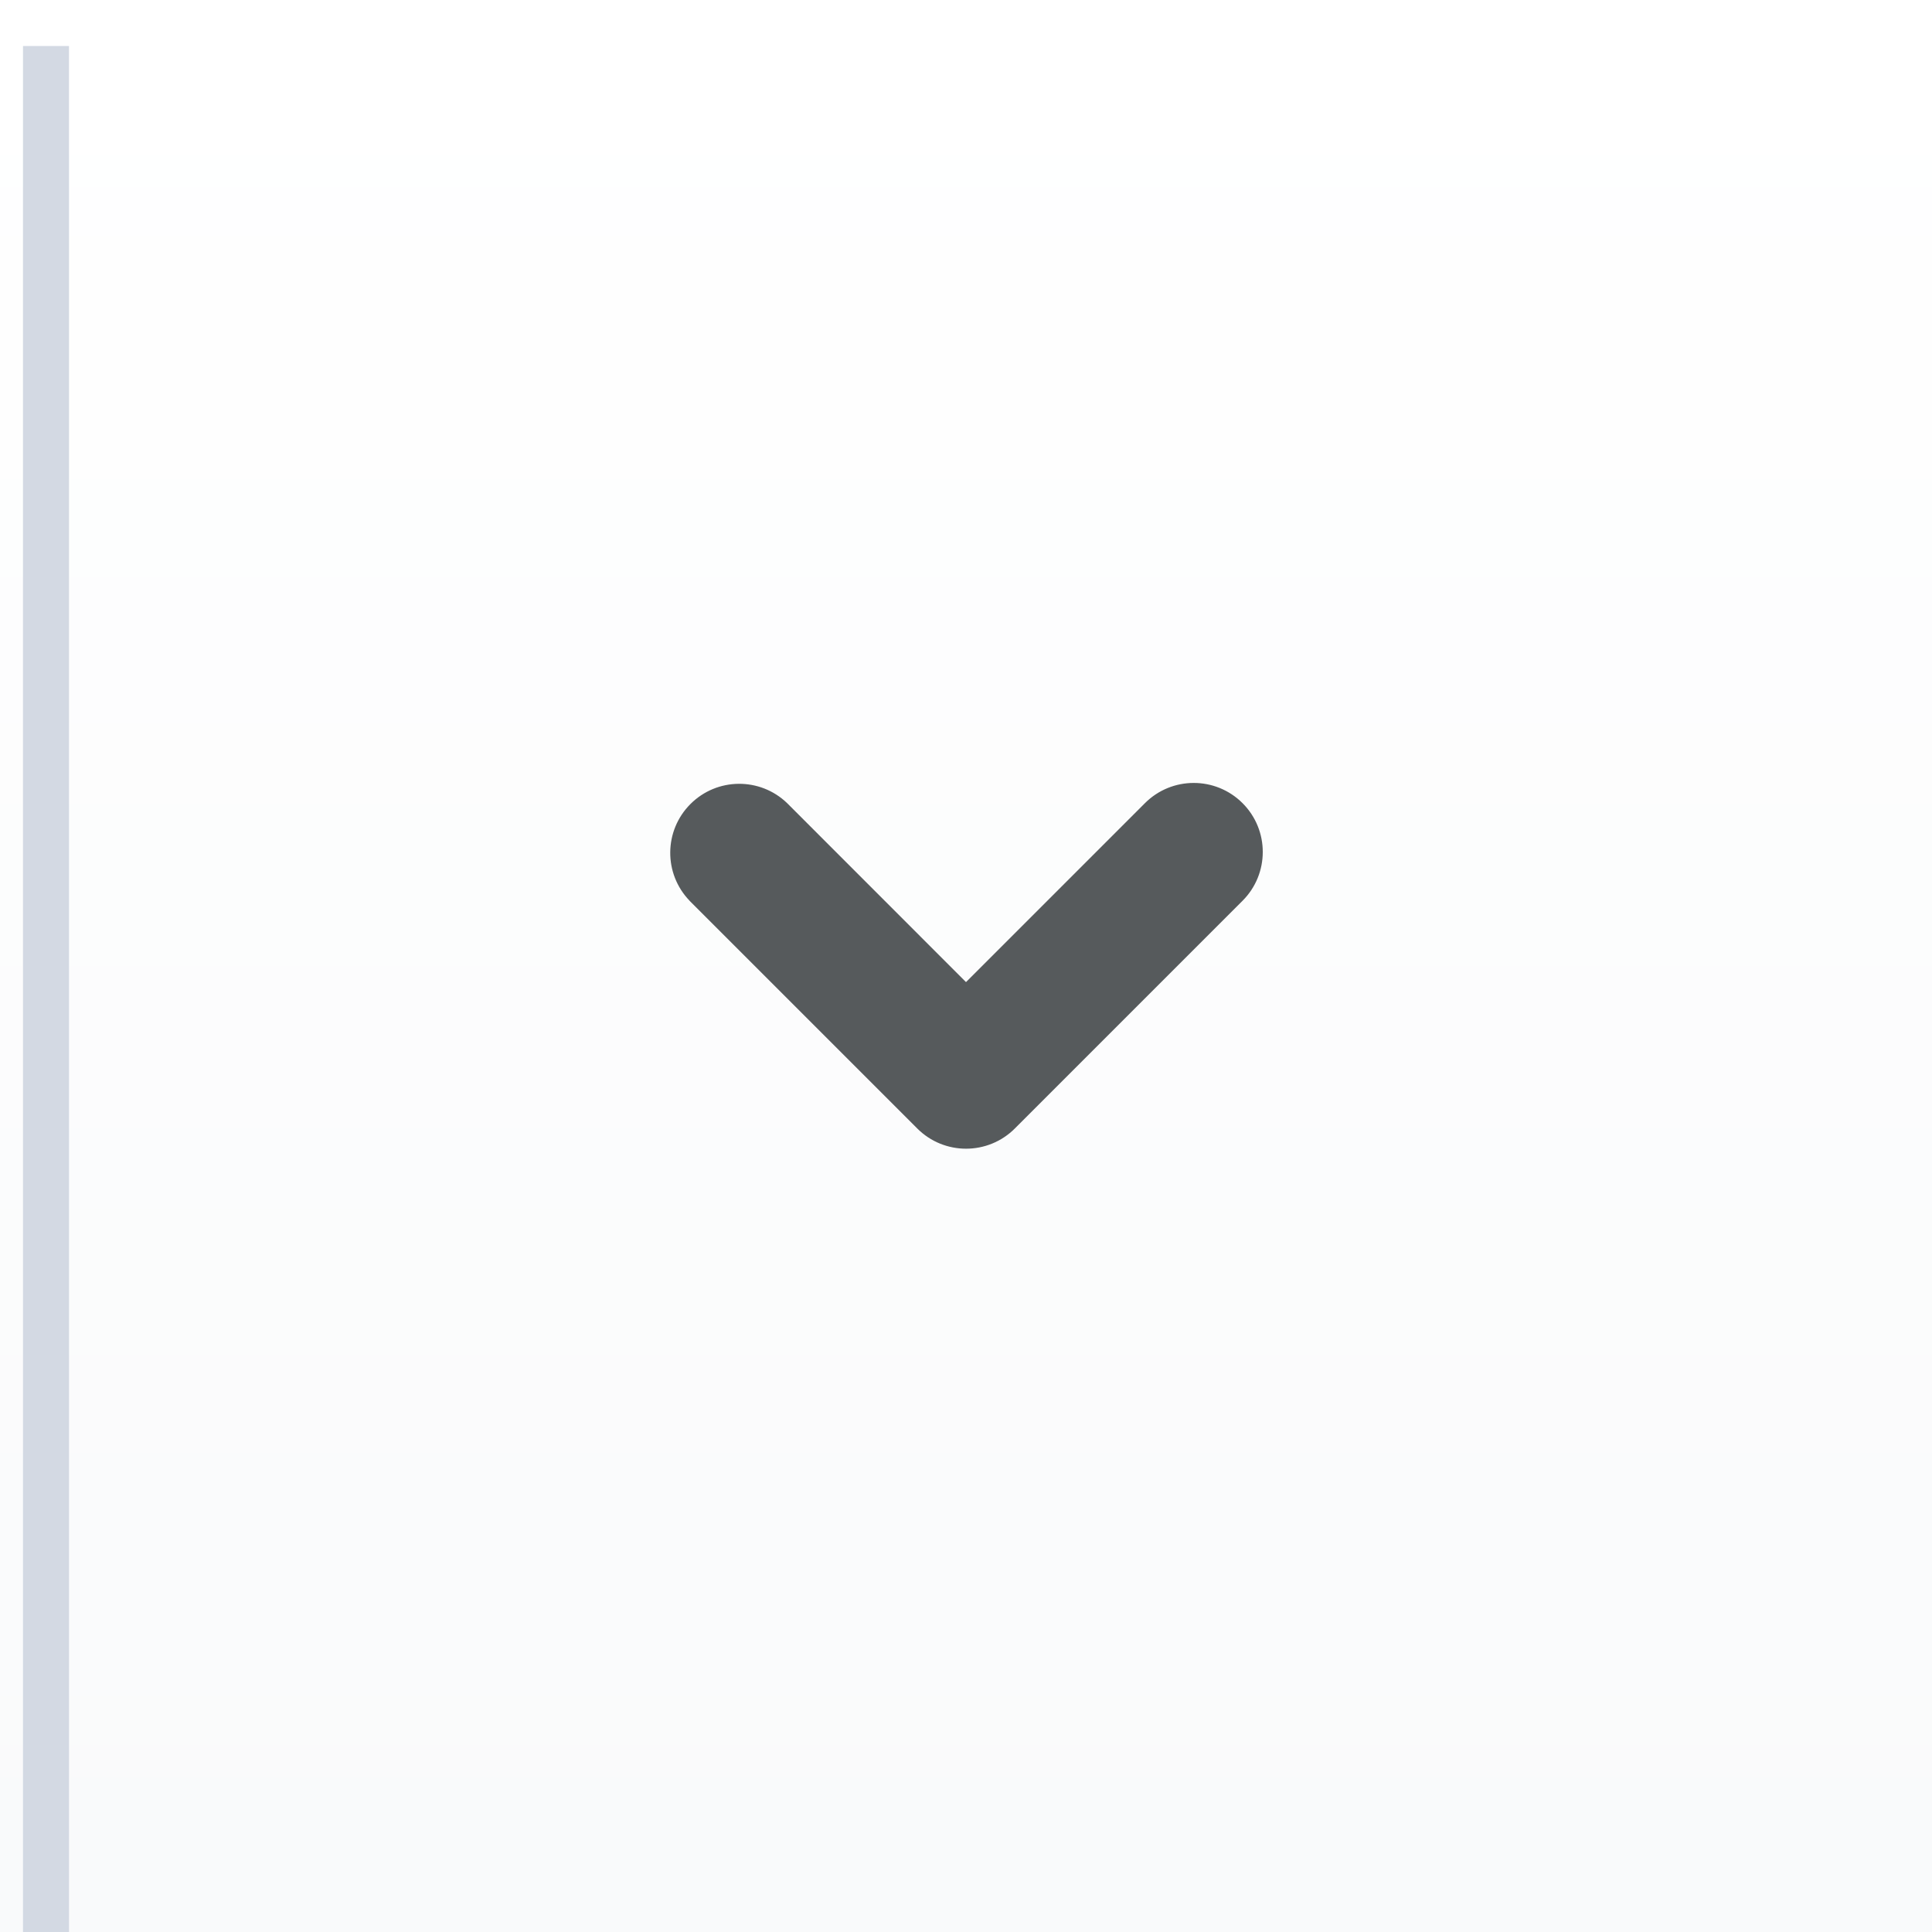
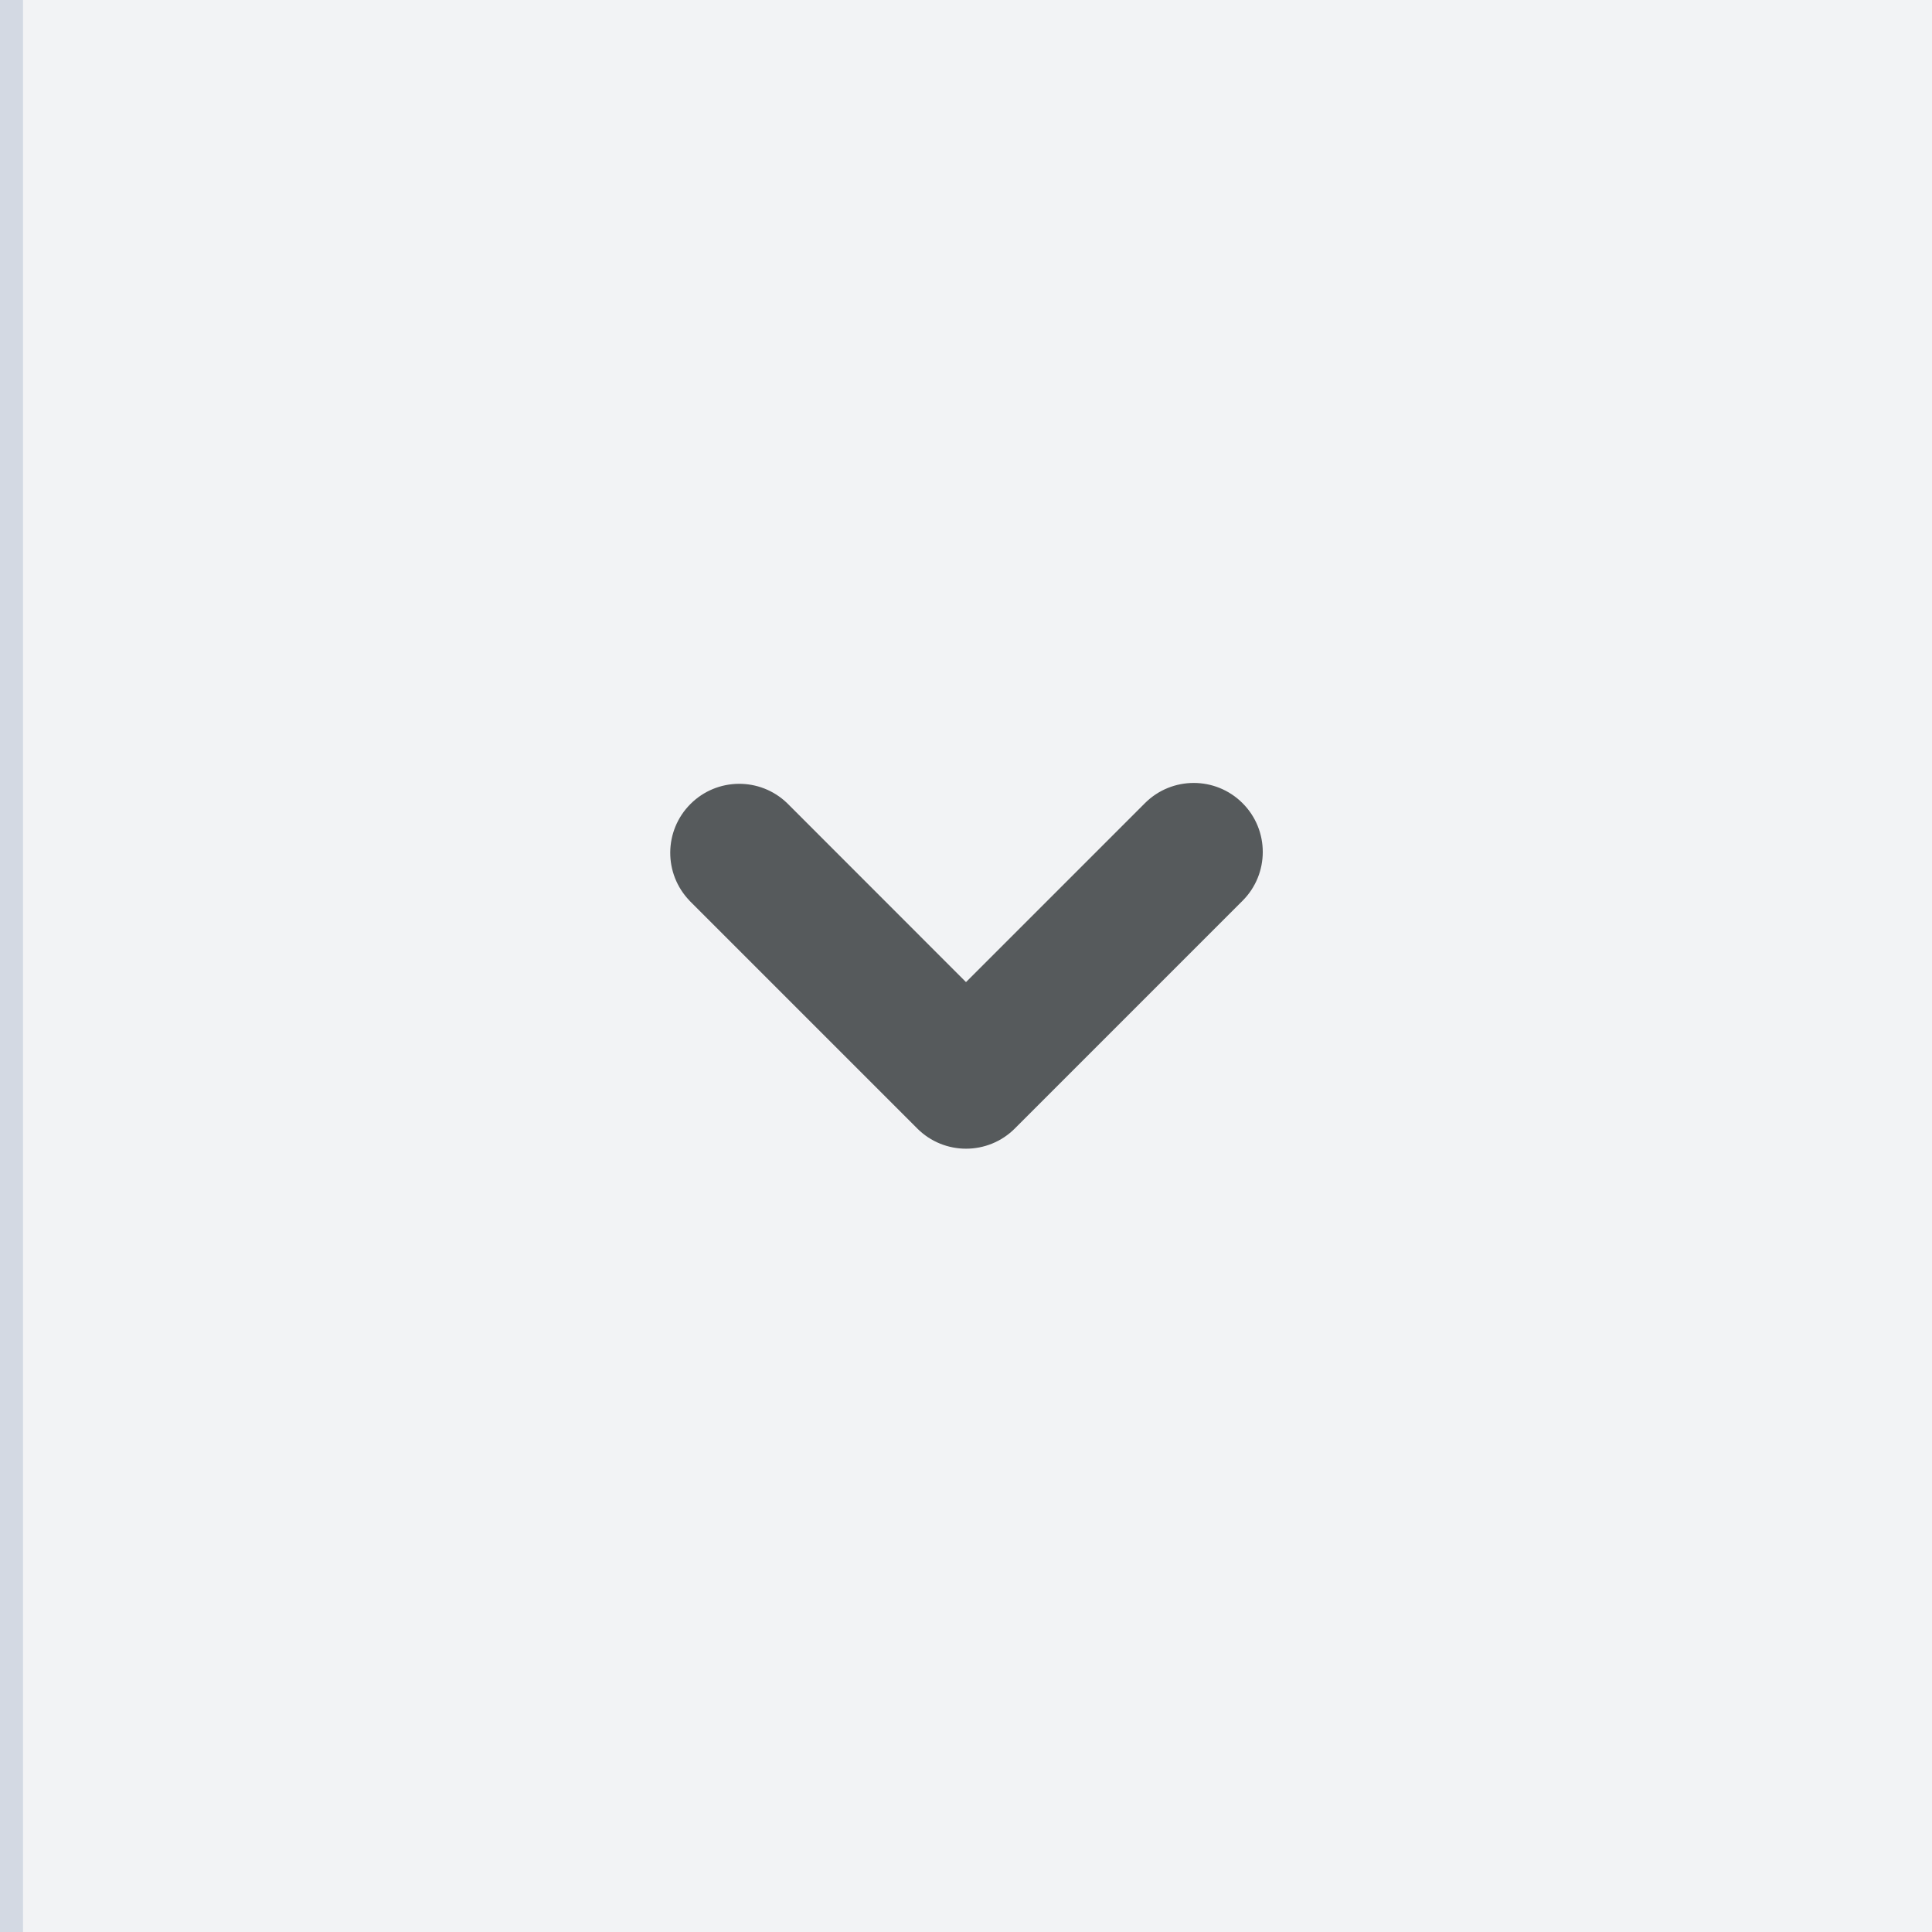
<svg xmlns="http://www.w3.org/2000/svg" width="42" height="42" viewBox="0 0 42 42">
-   <defs>
-     <linearGradient x1="50%" y1="0%" x2="50%" y2="100%" id="a">
-       <stop stop-color="#FFF" offset="0%" />
-       <stop stop-color="#F9FAFB" offset="100%" />
-     </linearGradient>
-   </defs>
-   <path fill="url(#a)" d="M0 0h42v42H0z" />
-   <path stroke="#d3d9e3" d="M1 1v42" />
+   <path fill="#f2f3f5" d="M0 0h42v42H0z" />
+   <path stroke="#d3d9e3" d="M0 0v42" />
  <path d="M14.99 19.582l4.95 4.95a1.5 1.5 0 0 0 2.122 0l4.95-4.95a1.5 1.5 0 0 0-2.122-2.122L21 21.35l-3.888-3.89a1.5 1.5 0 0 0-2.12 2.122z" fill="#565A5C" />
</svg>
